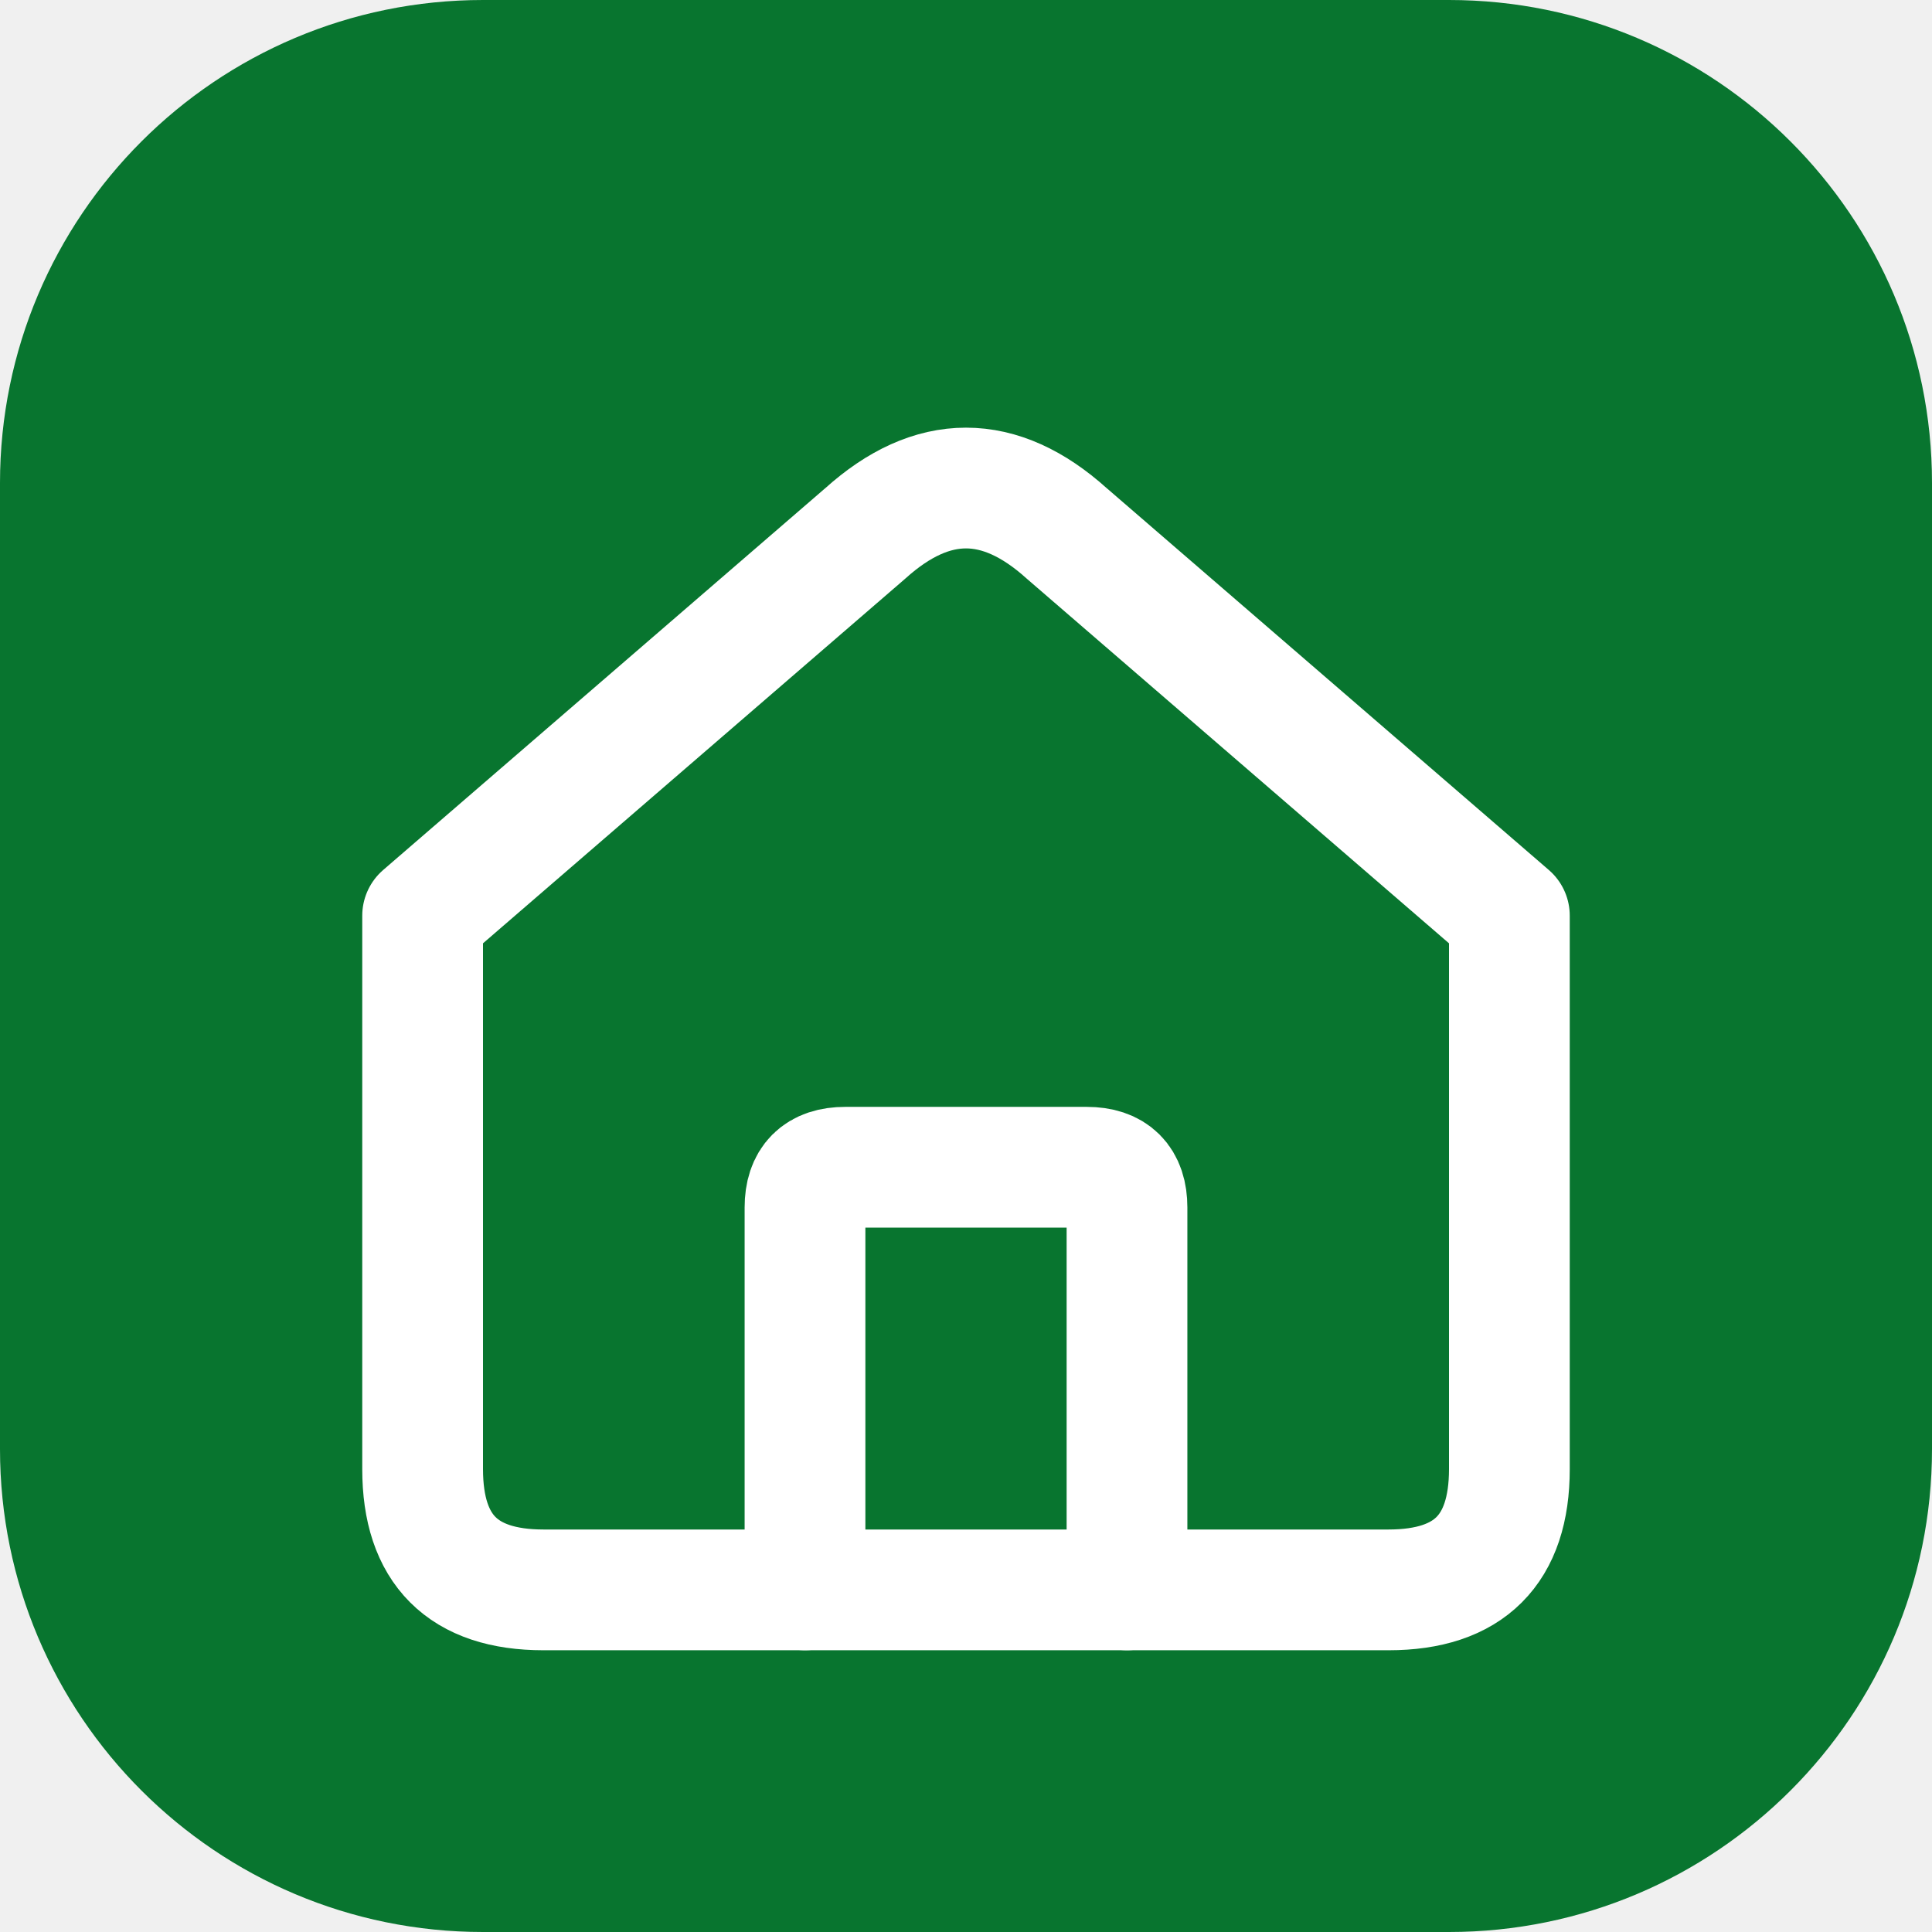
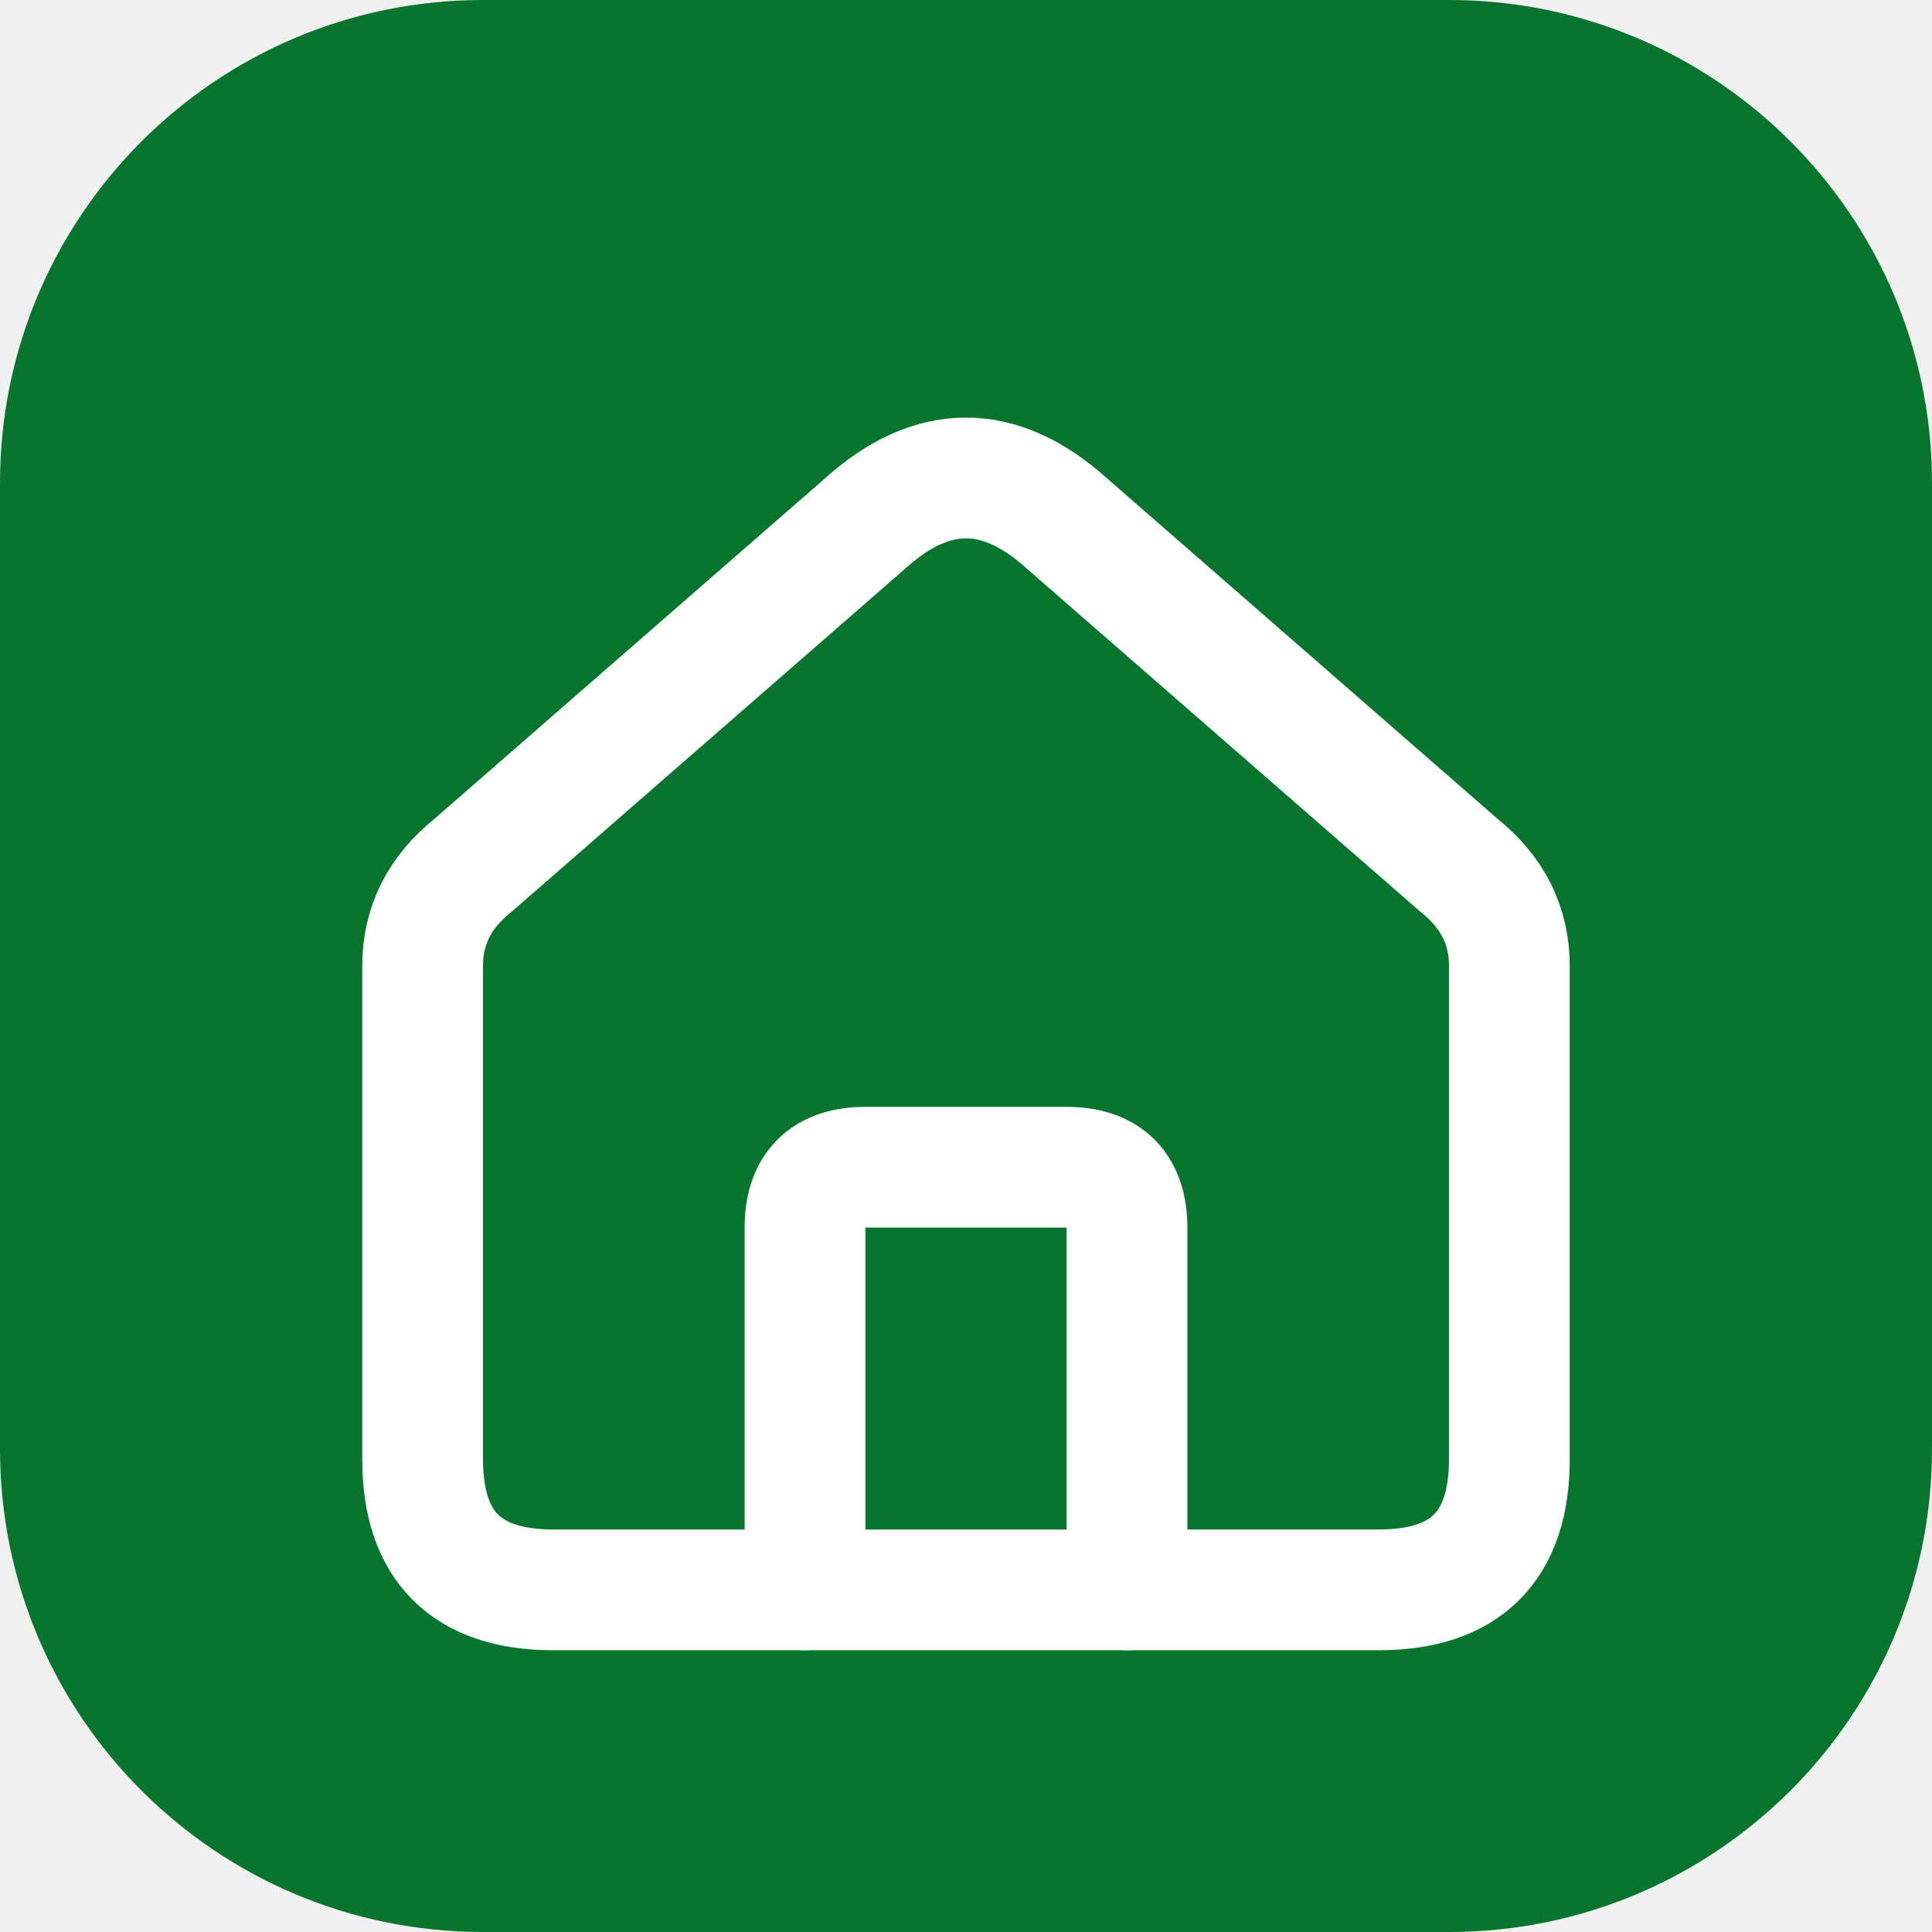
<svg xmlns="http://www.w3.org/2000/svg" viewBox="0 0 192 192">
  <rect width="192" height="192" rx="48" fill="#08752f" />
-   <path d="M42 91 86 53q10-9 20 0l44 38v55q0 12-12 12H54q-12 0-12-12Z" fill="none" stroke="#fff" stroke-width="12" stroke-linecap="round" stroke-linejoin="round" />
-   <path d="M80 158v-38q0-4 4-4h24q4 0 4 4v38" fill="none" stroke="#fff" stroke-width="12" stroke-linecap="round" stroke-linejoin="round" />
+   <path d="M42 96q0-6 5-10l39-34q10-9 20 0l39 34q5 4 5 10v49q0 13-13 13H55q-13 0-13-13Z" fill="none" stroke="#fff" stroke-width="12" stroke-linecap="round" stroke-linejoin="round" />
+   <path d="M80 158v-36q0-6 6-6h20q6 0 6 6v36" fill="none" stroke="#fff" stroke-width="12" stroke-linecap="round" stroke-linejoin="round" />
</svg>
